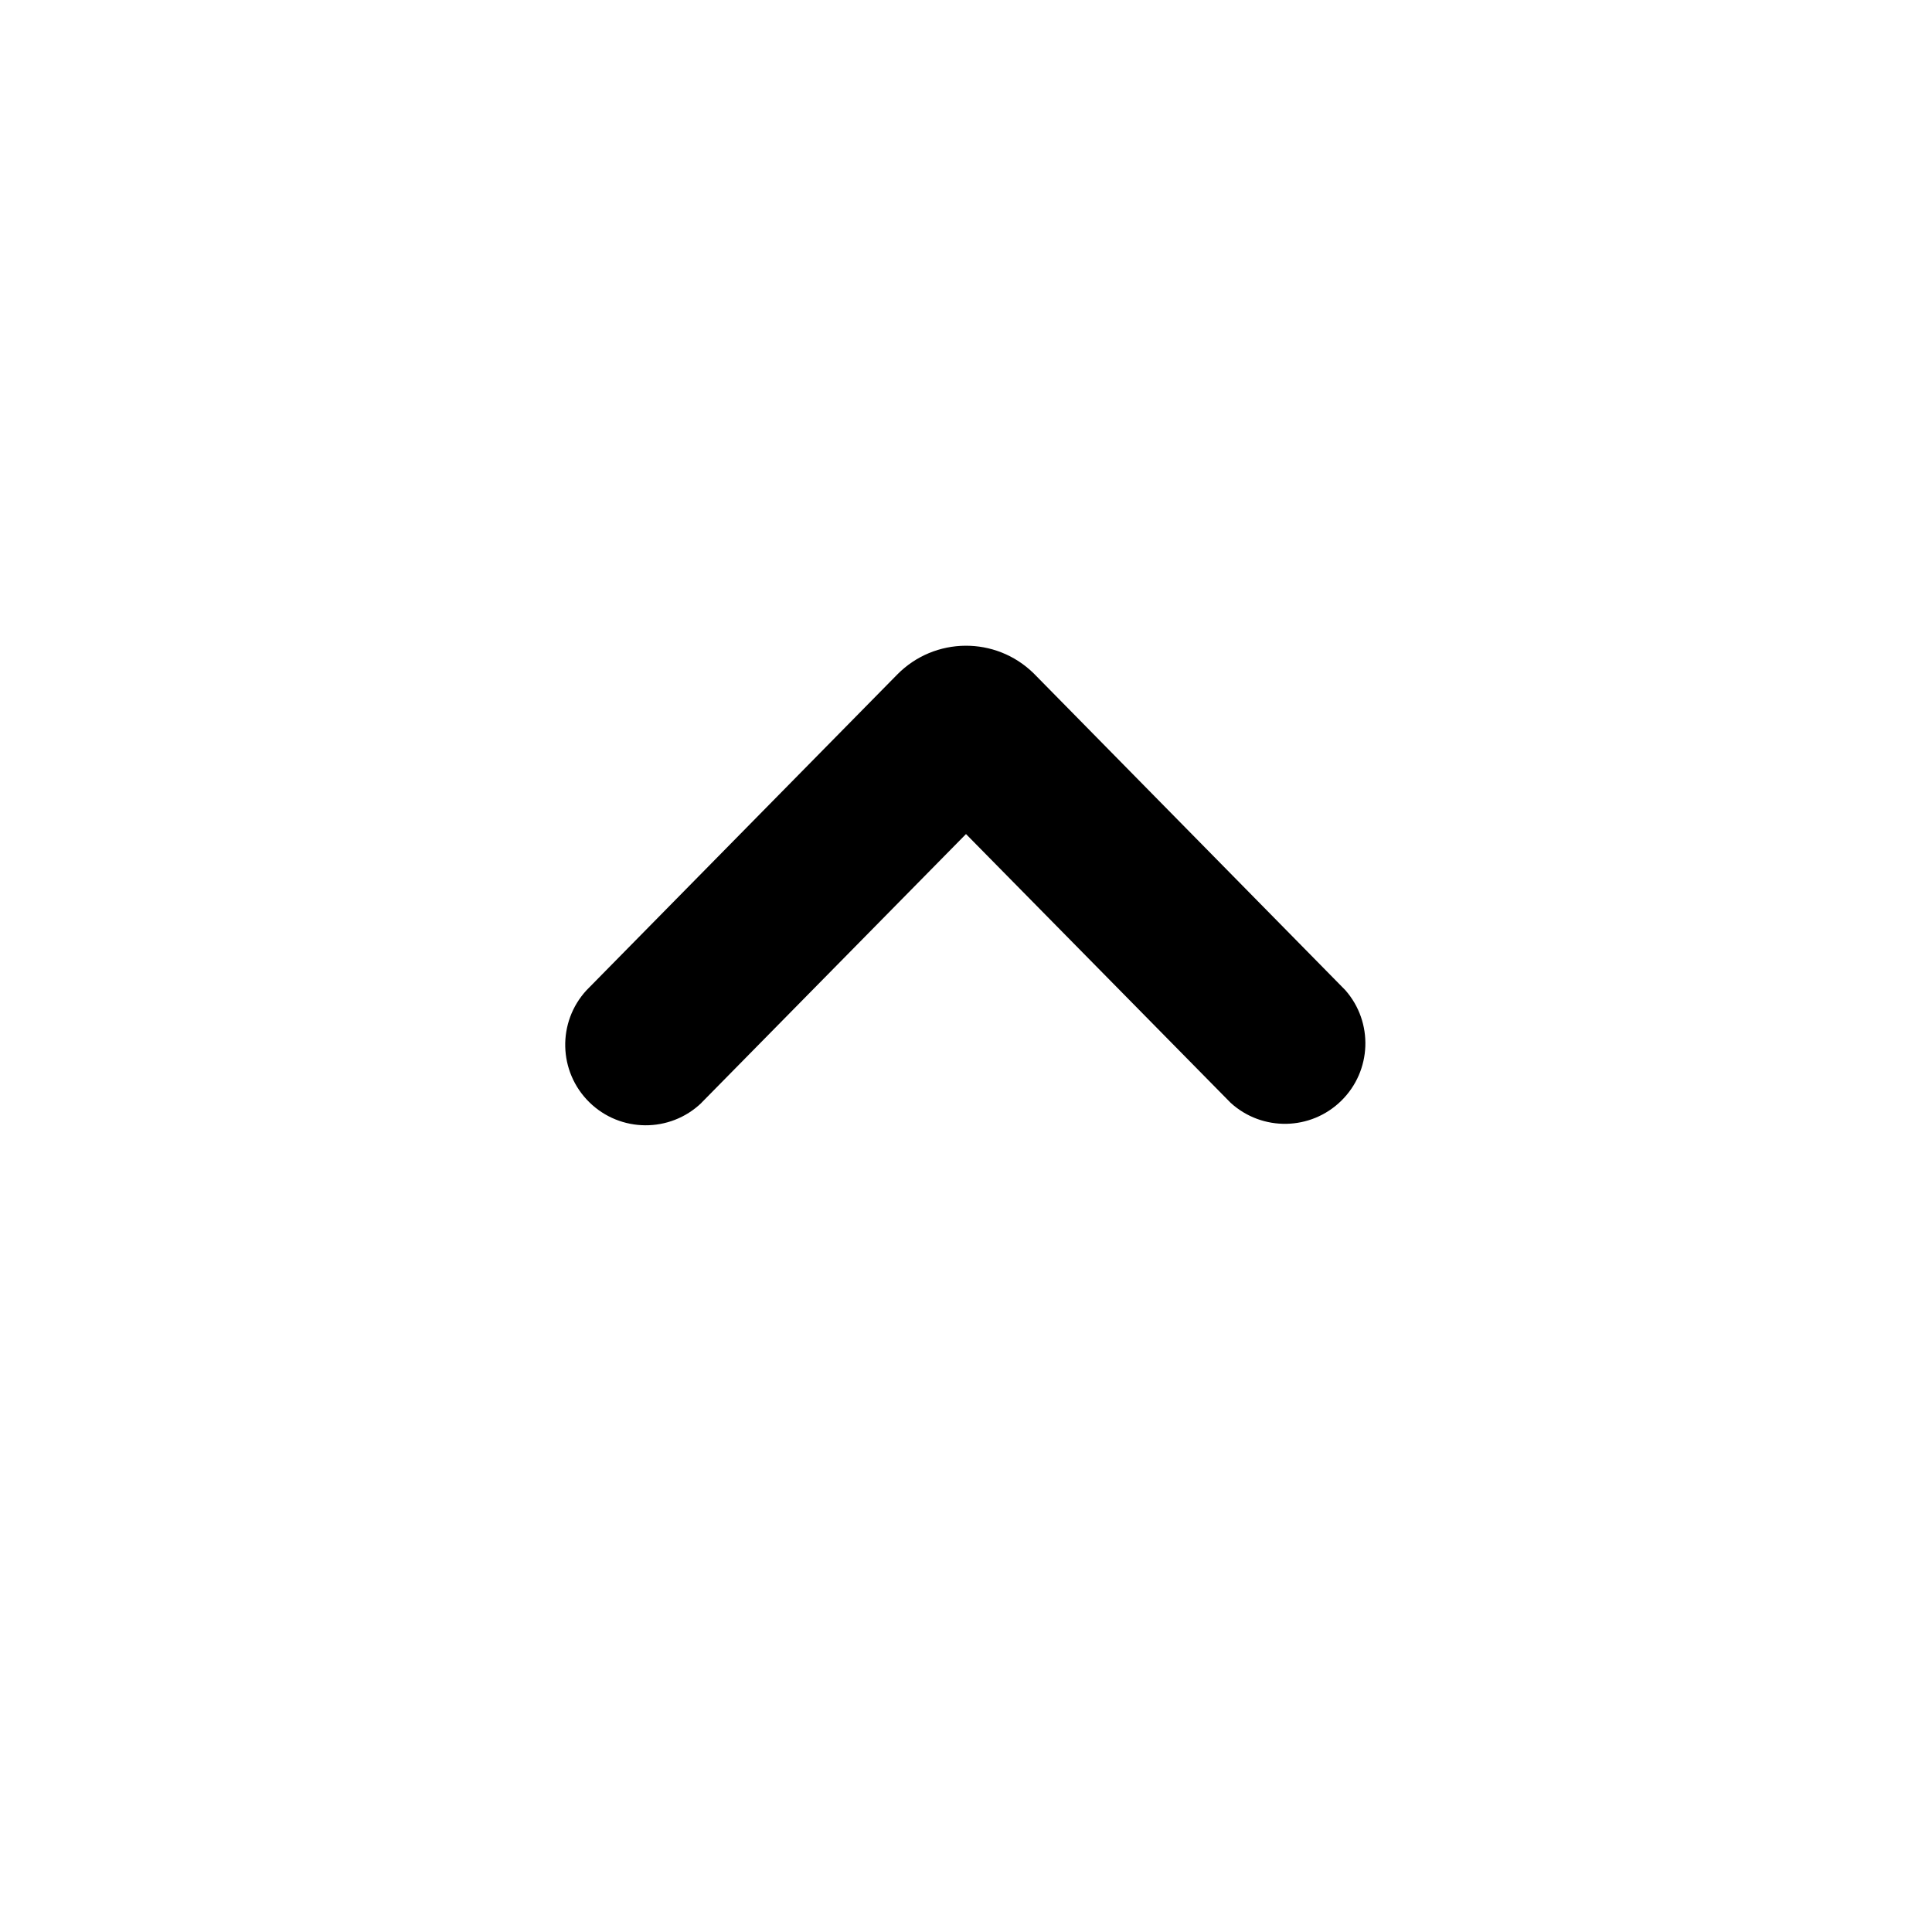
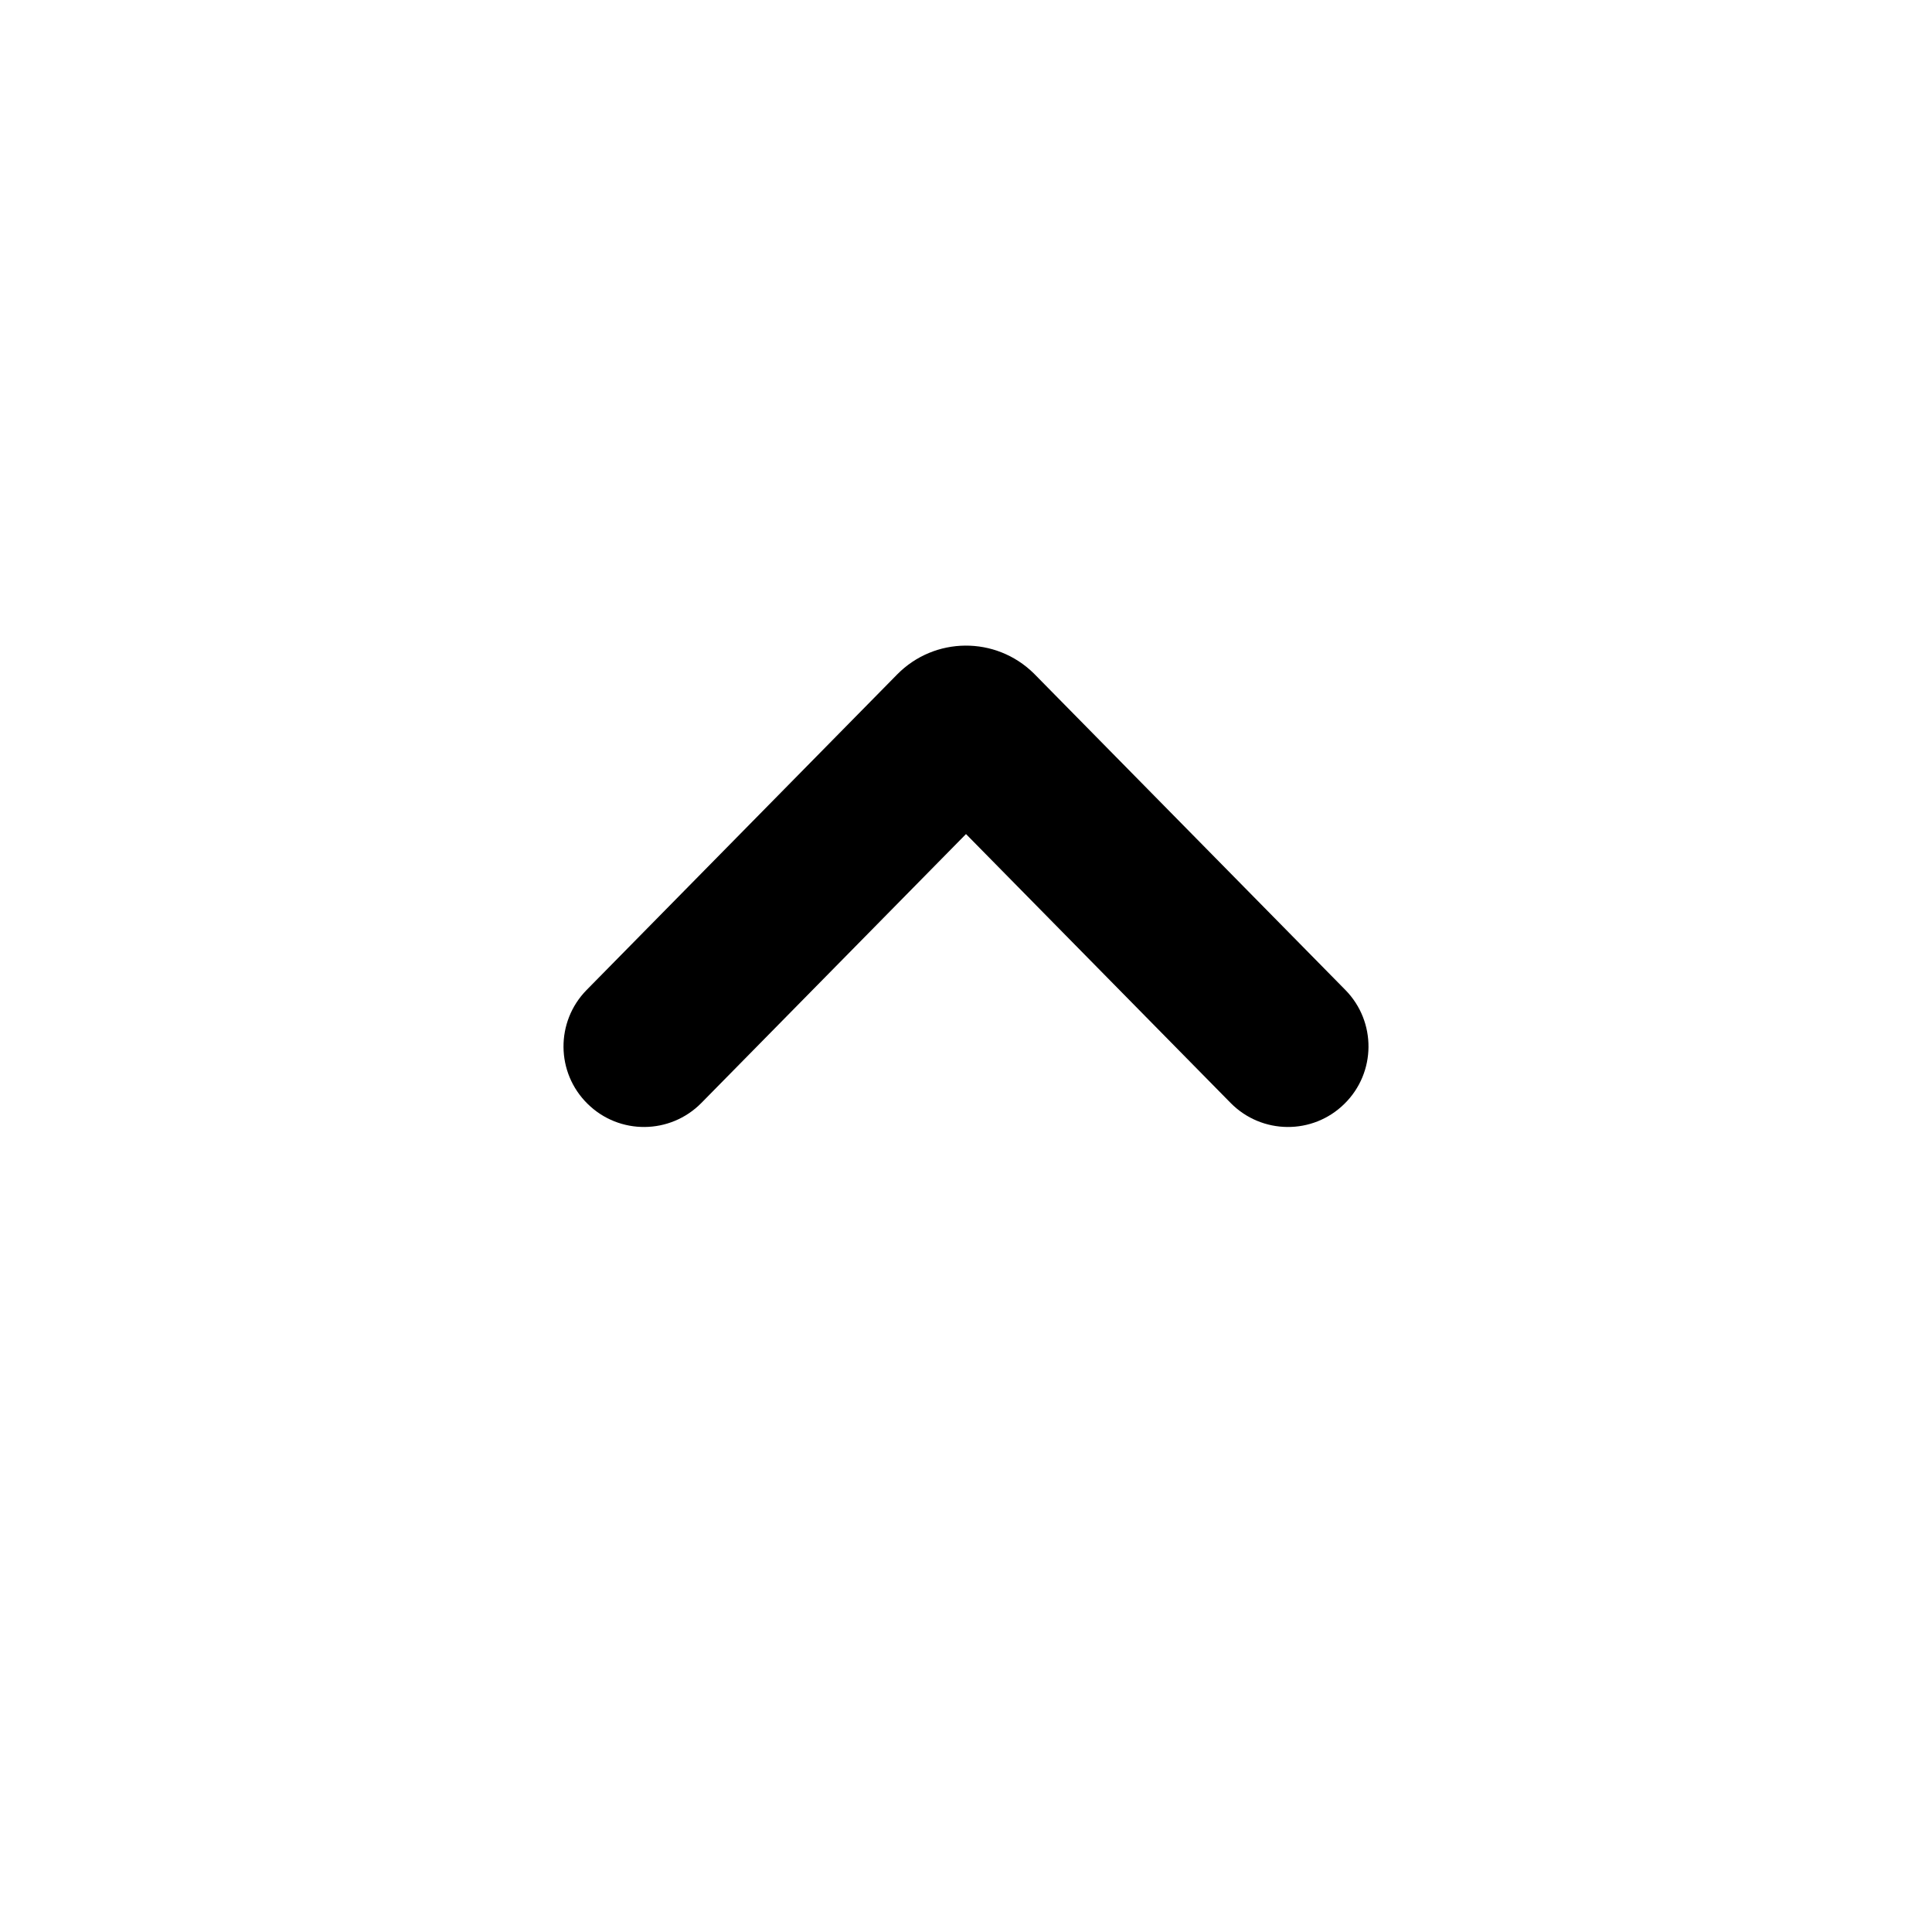
<svg xmlns="http://www.w3.org/2000/svg" viewBox="0 0 24 24">
-   <path transform="matrix(1 0 0 -1 7 14)" id="a" d="M1.713.299A1 1 0 0 0 .287 1.7l3.858 3.92a1.2 1.2 0 0 0 1.697.014l3.87-3.934A1 1 0 0 0 8.288.3L5 3.639 1.713.3z" />
+   <path transform="matrix(1 0 0 -1 0 22.02)" d="M8.713,8.319 C8.325,7.925 7.692,7.92 7.299,8.308 C6.905,8.695 6.9,9.328 7.287,9.722 L11.145,13.642 C11.61,14.114 12.369,14.12 12.842,13.655 C12.846,13.651 14.137,12.34 16.713,9.722 C17.1,9.328 17.095,8.695 16.701,8.308 C16.308,7.92 15.675,7.925 15.287,8.319 L12,11.659 L8.713,8.319 Z" />
</svg>
